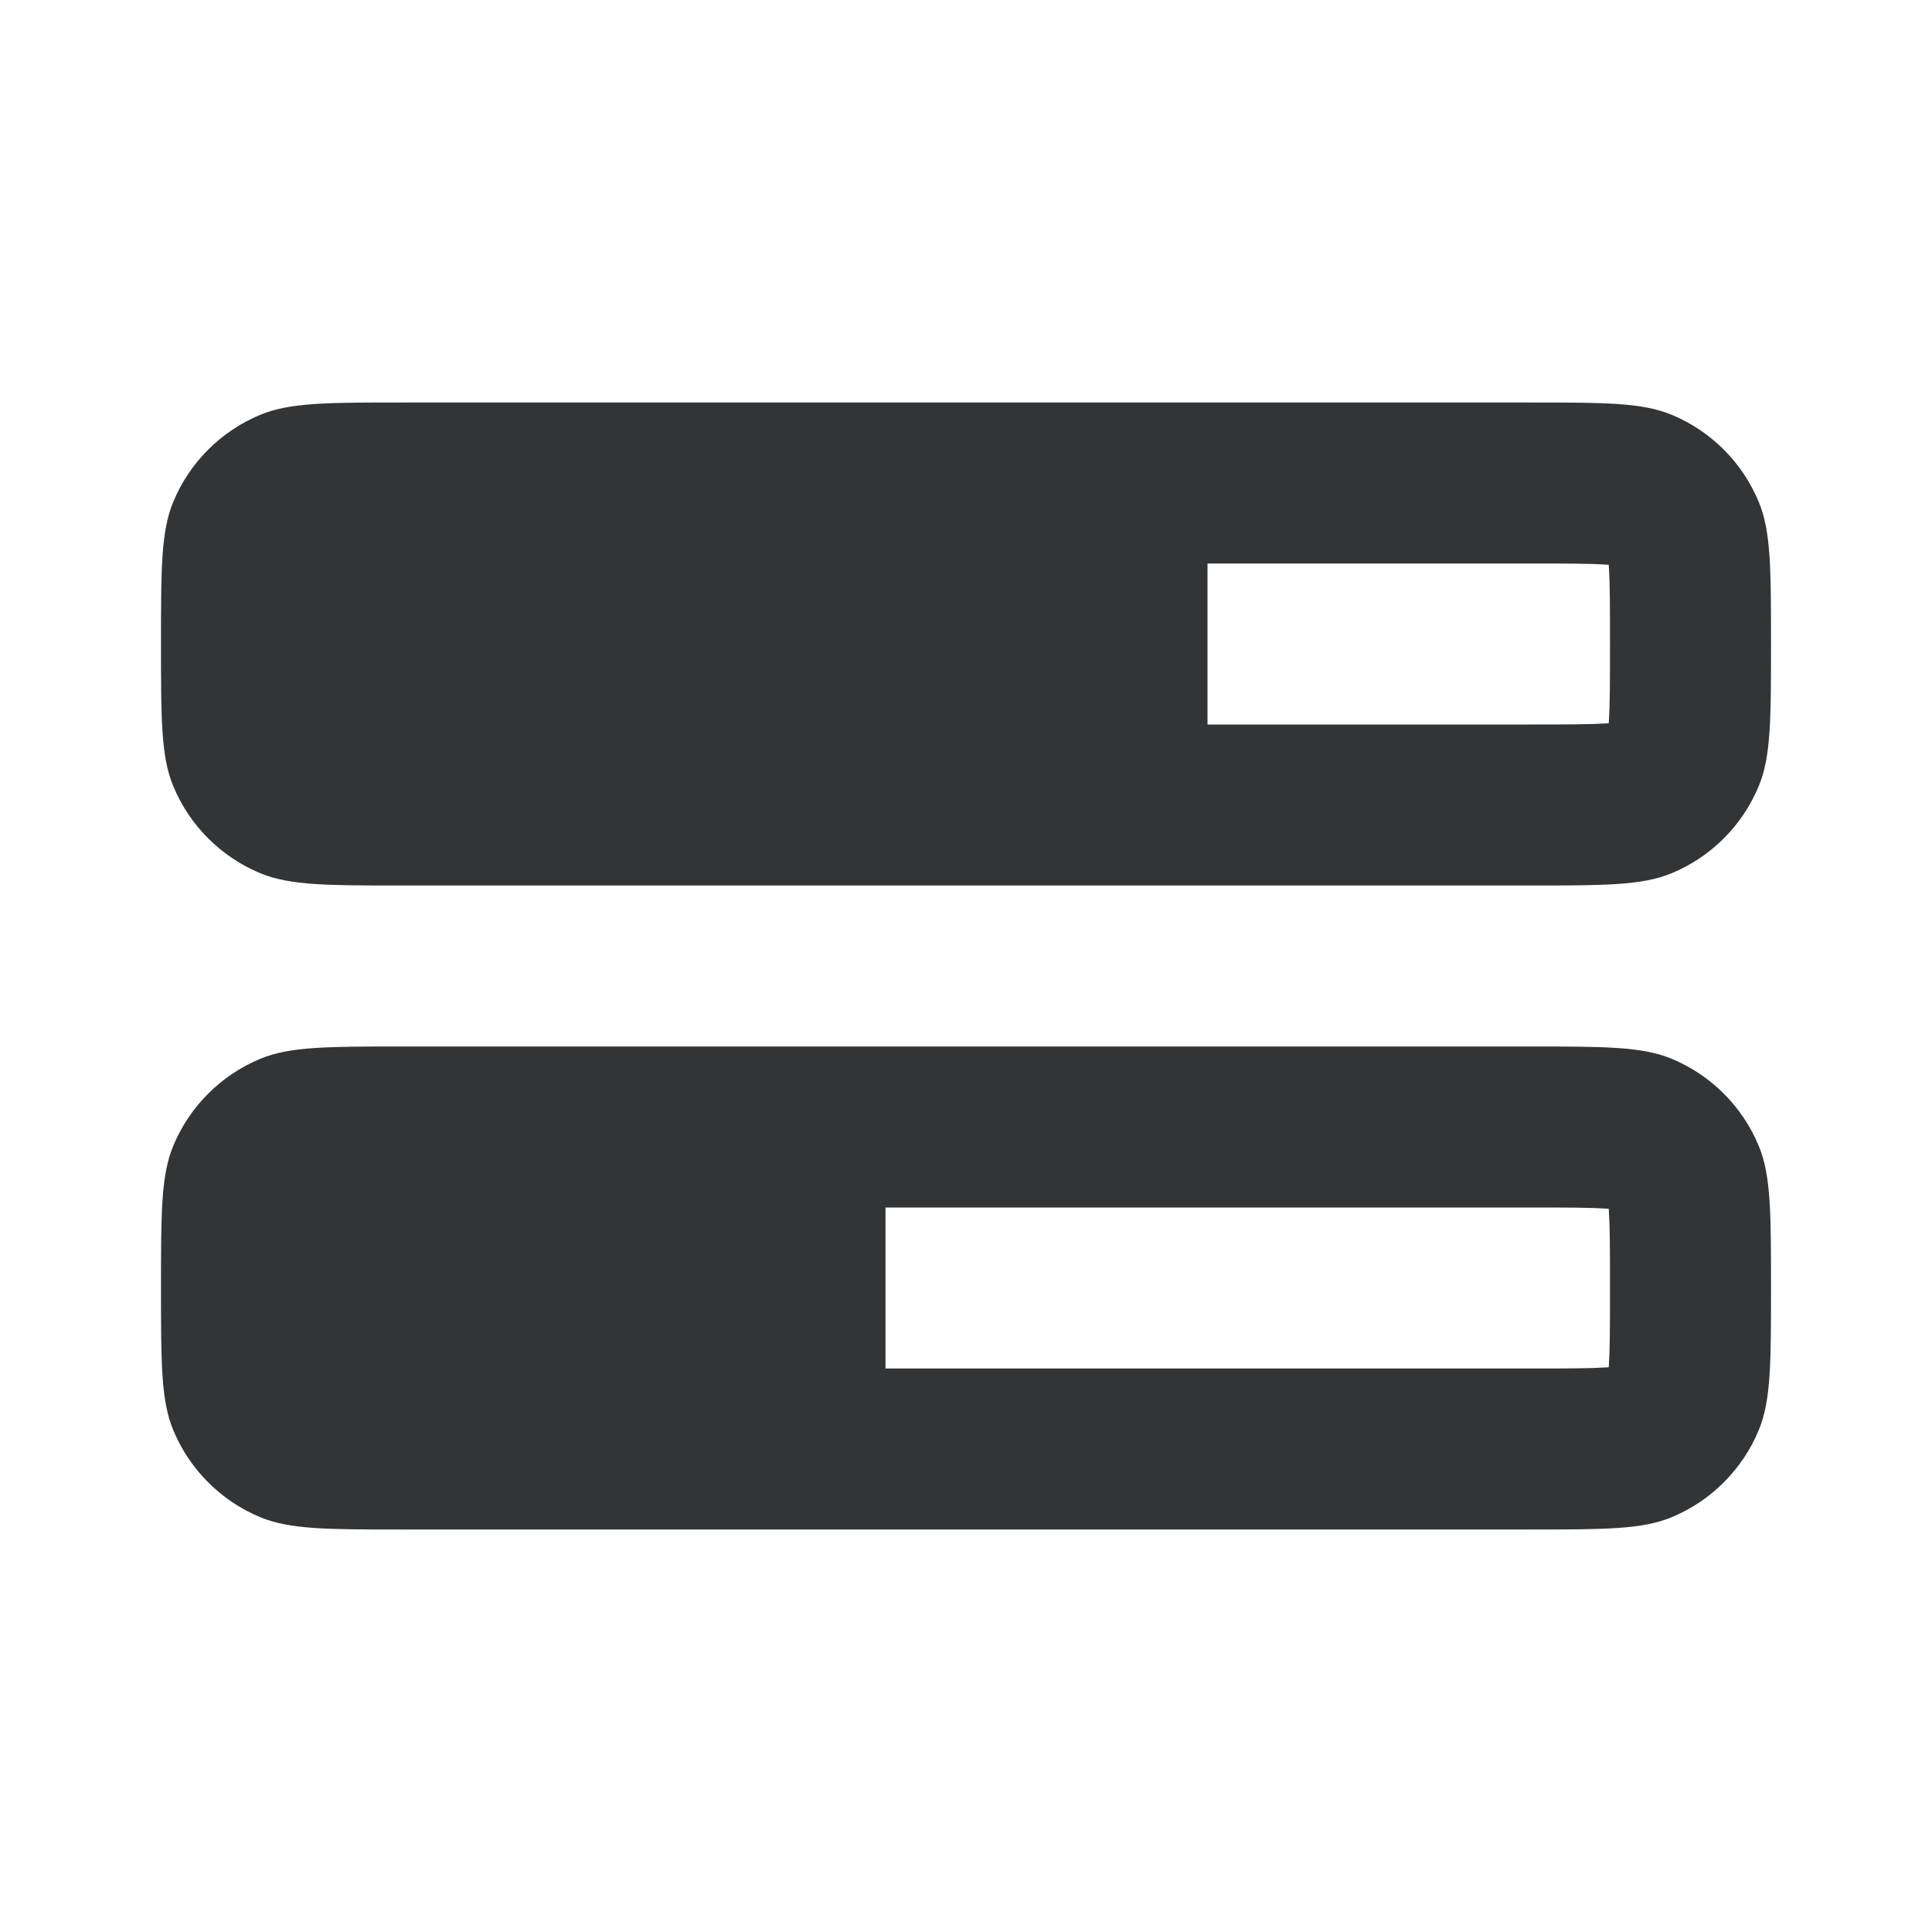
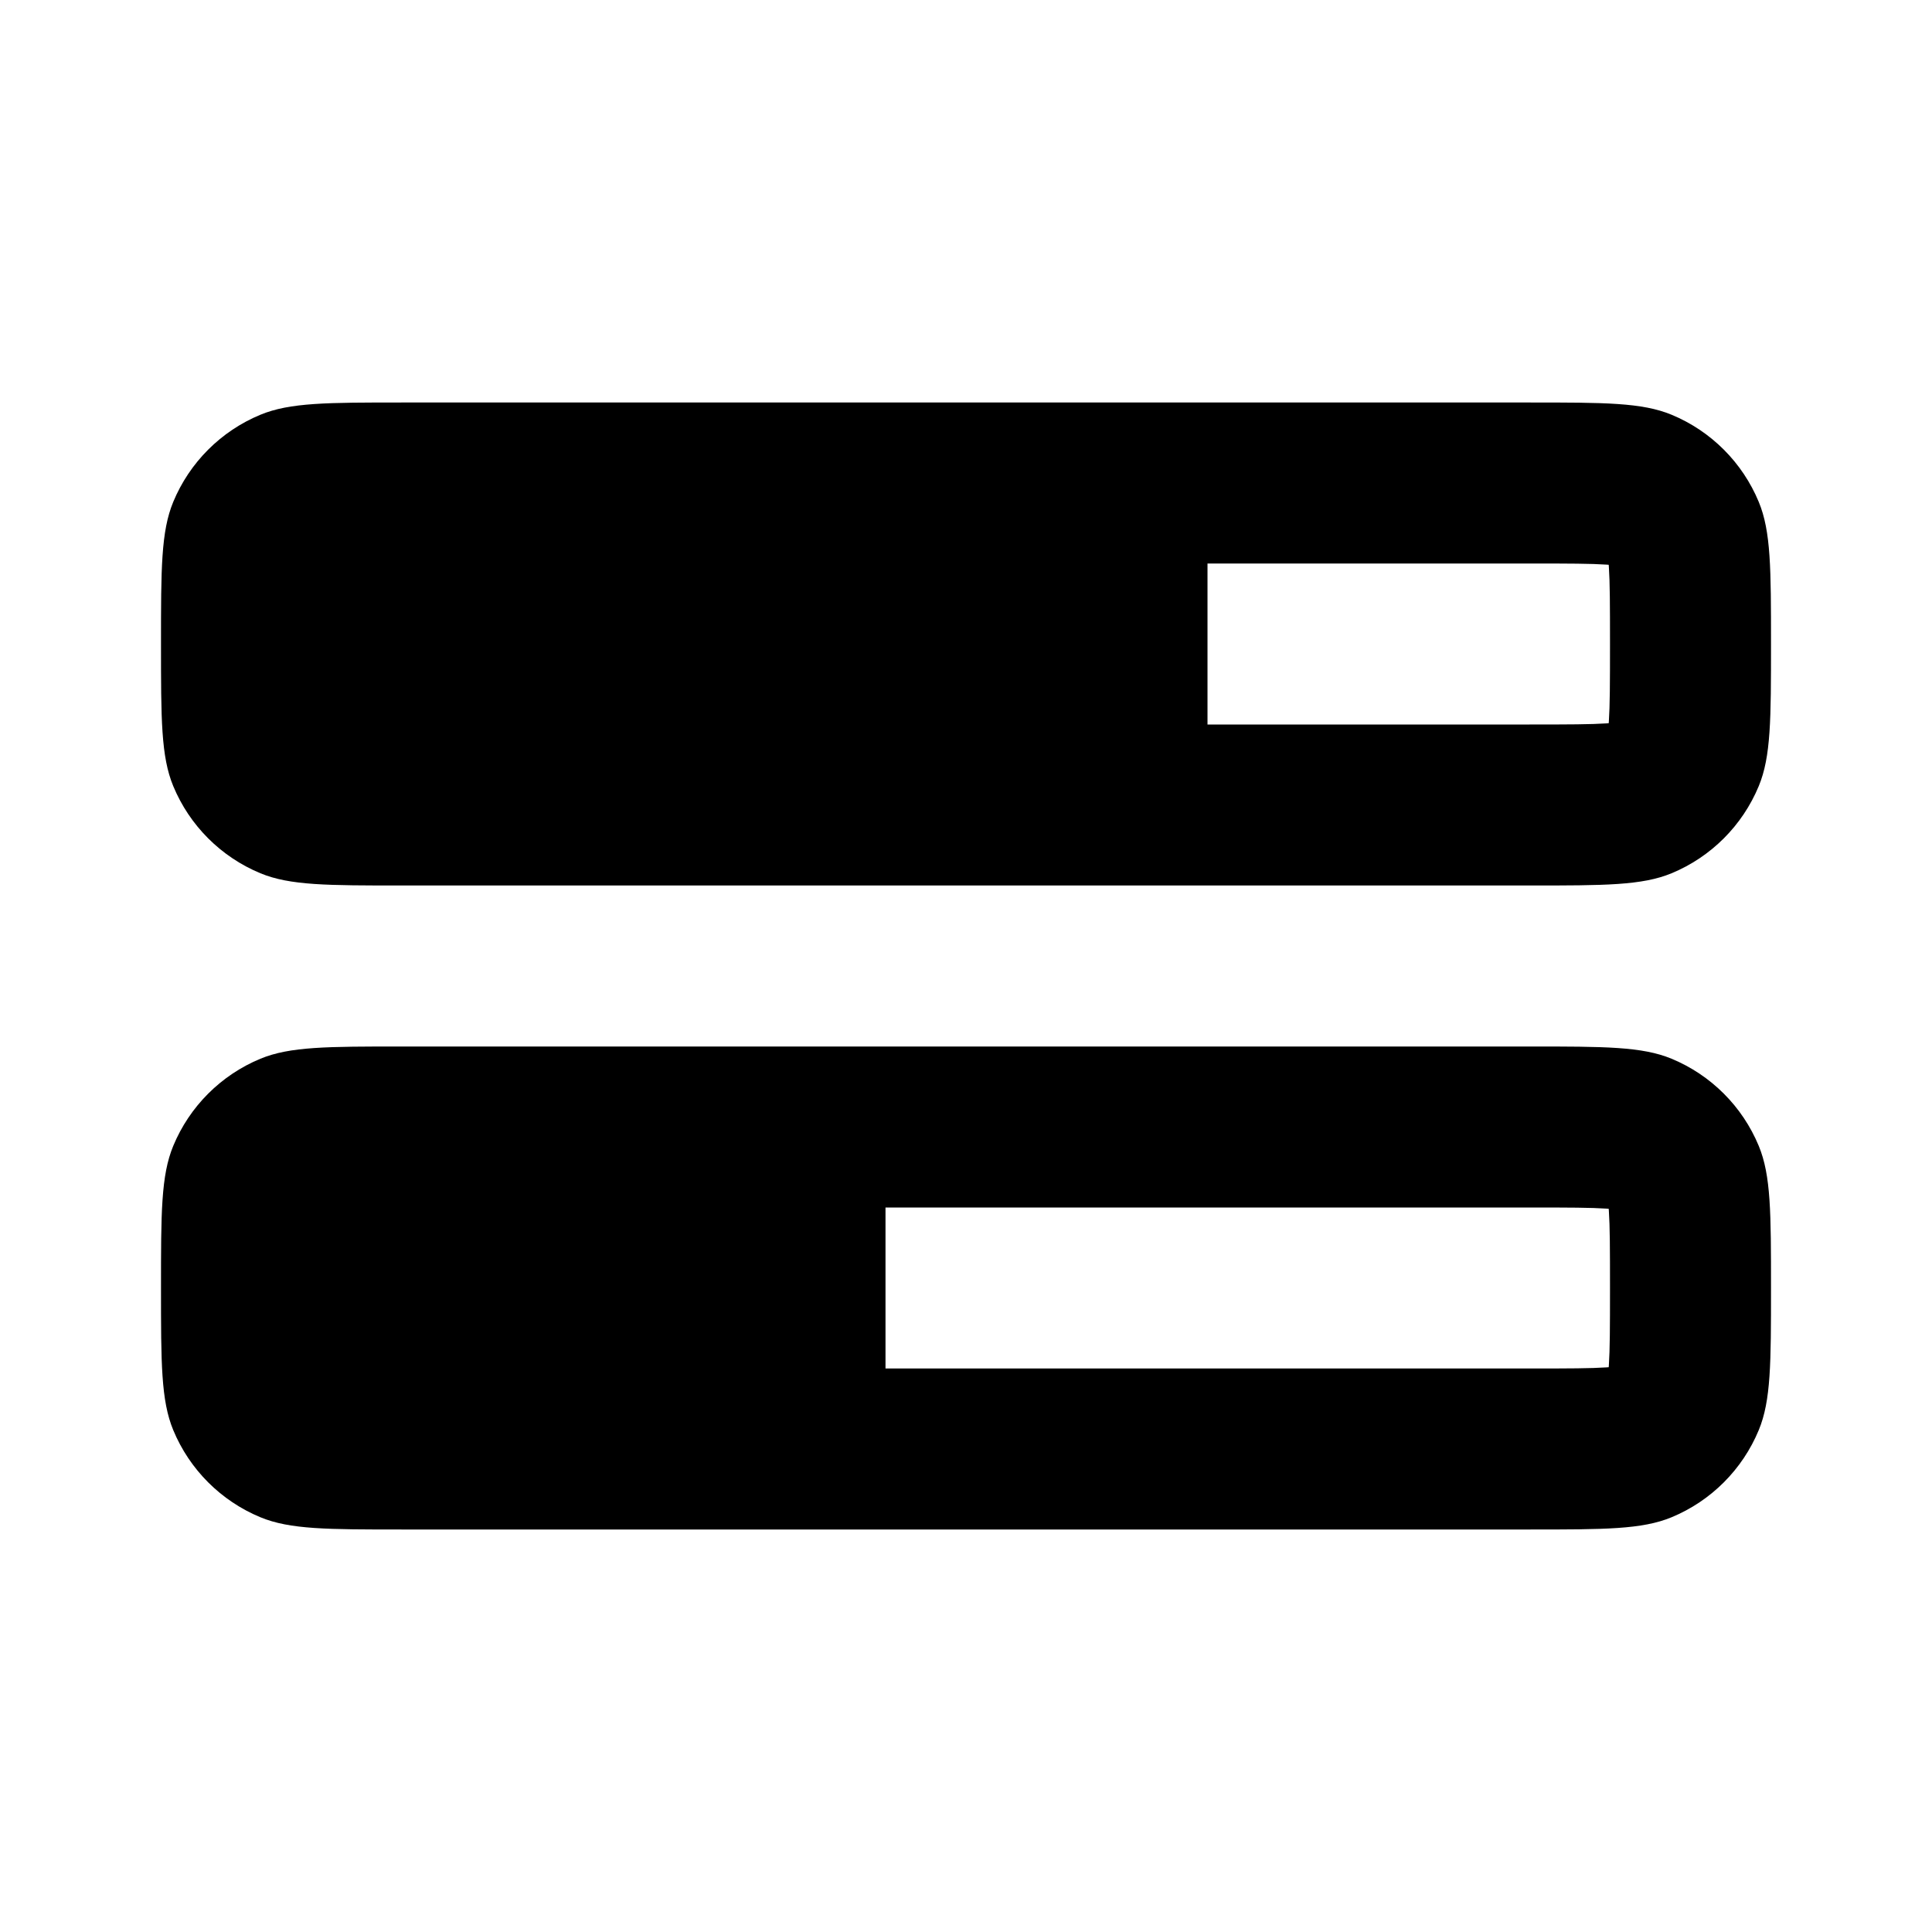
<svg xmlns="http://www.w3.org/2000/svg" width="24" height="24" viewBox="0 0 24 24" fill="none">
-   <path fill-rule="evenodd" clip-rule="evenodd" d="M11 15L19 15C19.493 15 19.763 15.001 19.958 15.014L19.984 15.016L19.986 15.042C19.999 15.237 20 15.507 20 16C20 16.493 19.999 16.763 19.986 16.958L19.984 16.984L19.958 16.986C19.763 16.999 19.493 17 19 17H11V15ZM2 16C2 15.068 2 14.602 2.152 14.235C2.355 13.745 2.745 13.355 3.235 13.152C3.602 13 4.068 13 5 13L19 13C19.932 13 20.398 13 20.765 13.152C21.255 13.355 21.645 13.745 21.848 14.235C22 14.602 22 15.068 22 16C22 16.932 22 17.398 21.848 17.765C21.645 18.255 21.255 18.645 20.765 18.848C20.398 19 19.932 19 19 19L5 19C4.068 19 3.602 19 3.235 18.848C2.745 18.645 2.355 18.255 2.152 17.765C2 17.398 2 16.932 2 16ZM15 7H19C19.493 7 19.763 7.001 19.958 7.014L19.984 7.016L19.986 7.042C19.999 7.237 20 7.507 20 8C20 8.493 19.999 8.763 19.986 8.958L19.984 8.984L19.958 8.986C19.763 8.999 19.493 9 19 9H15L15 7ZM2 8C2 7.068 2 6.602 2.152 6.235C2.355 5.745 2.745 5.355 3.235 5.152C3.602 5 4.068 5 5 5L19 5C19.932 5 20.398 5 20.765 5.152C21.255 5.355 21.645 5.745 21.848 6.235C22 6.602 22 7.068 22 8C22 8.932 22 9.398 21.848 9.765C21.645 10.255 21.255 10.645 20.765 10.848C20.398 11 19.932 11 19 11L5 11C4.068 11 3.602 11 3.235 10.848C2.745 10.645 2.355 10.255 2.152 9.765C2 9.398 2 8.932 2 8Z" fill="#333435" />
+   <path fill-rule="evenodd" clip-rule="evenodd" d="M11 15L19 15C19.493 15 19.763 15.001 19.958 15.014L19.984 15.016L19.986 15.042C19.999 15.237 20 15.507 20 16C20 16.493 19.999 16.763 19.986 16.958L19.984 16.984L19.958 16.986C19.763 16.999 19.493 17 19 17H11V15ZM2 16C2 15.068 2 14.602 2.152 14.235C2.355 13.745 2.745 13.355 3.235 13.152C3.602 13 4.068 13 5 13L19 13C19.932 13 20.398 13 20.765 13.152C21.255 13.355 21.645 13.745 21.848 14.235C22 14.602 22 15.068 22 16C22 16.932 22 17.398 21.848 17.765C21.645 18.255 21.255 18.645 20.765 18.848C20.398 19 19.932 19 19 19L5 19C4.068 19 3.602 19 3.235 18.848C2.745 18.645 2.355 18.255 2.152 17.765C2 17.398 2 16.932 2 16ZM15 7H19C19.493 7 19.763 7.001 19.958 7.014L19.984 7.016L19.986 7.042C19.999 7.237 20 7.507 20 8C20 8.493 19.999 8.763 19.986 8.958L19.984 8.984L19.958 8.986C19.763 8.999 19.493 9 19 9H15L15 7ZM2 8C2 7.068 2 6.602 2.152 6.235C2.355 5.745 2.745 5.355 3.235 5.152C3.602 5 4.068 5 5 5L19 5C19.932 5 20.398 5 20.765 5.152C21.255 5.355 21.645 5.745 21.848 6.235C22 6.602 22 7.068 22 8C22 8.932 22 9.398 21.848 9.765C21.645 10.255 21.255 10.645 20.765 10.848C20.398 11 19.932 11 19 11L5 11C4.068 11 3.602 11 3.235 10.848C2.745 10.645 2.355 10.255 2.152 9.765C2 9.398 2 8.932 2 8Z" fill="currentColor" />
</svg>
